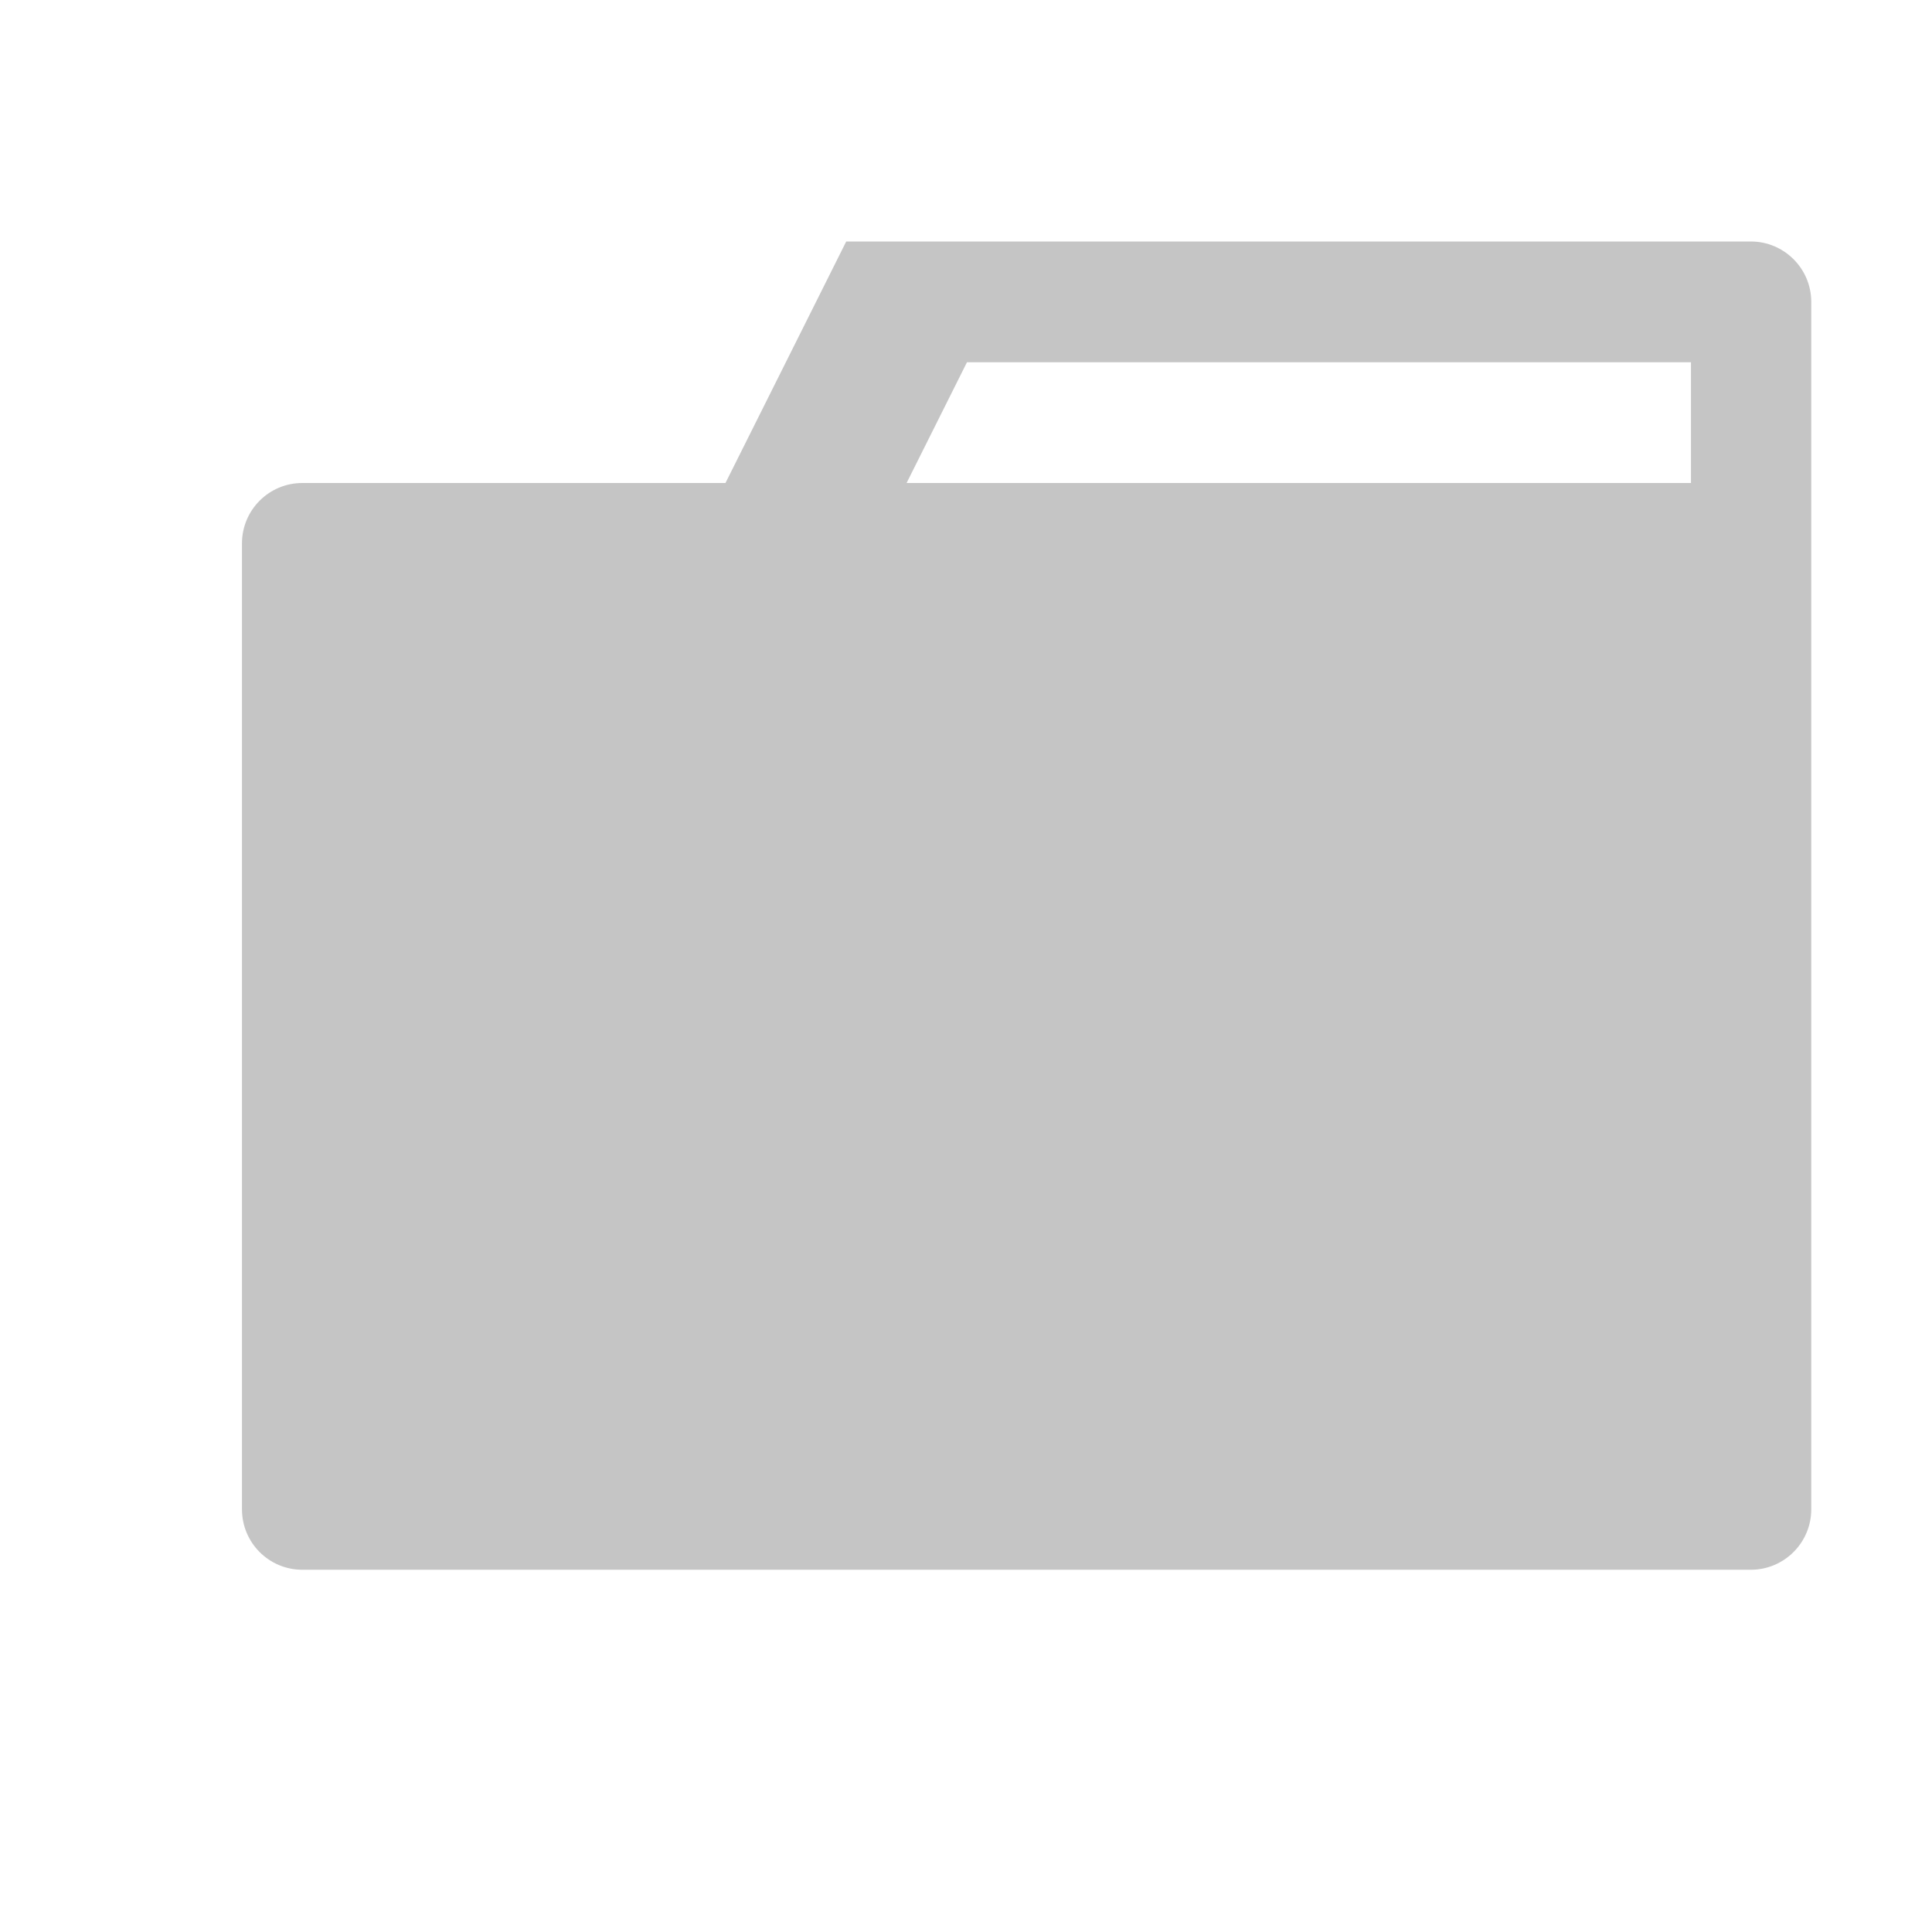
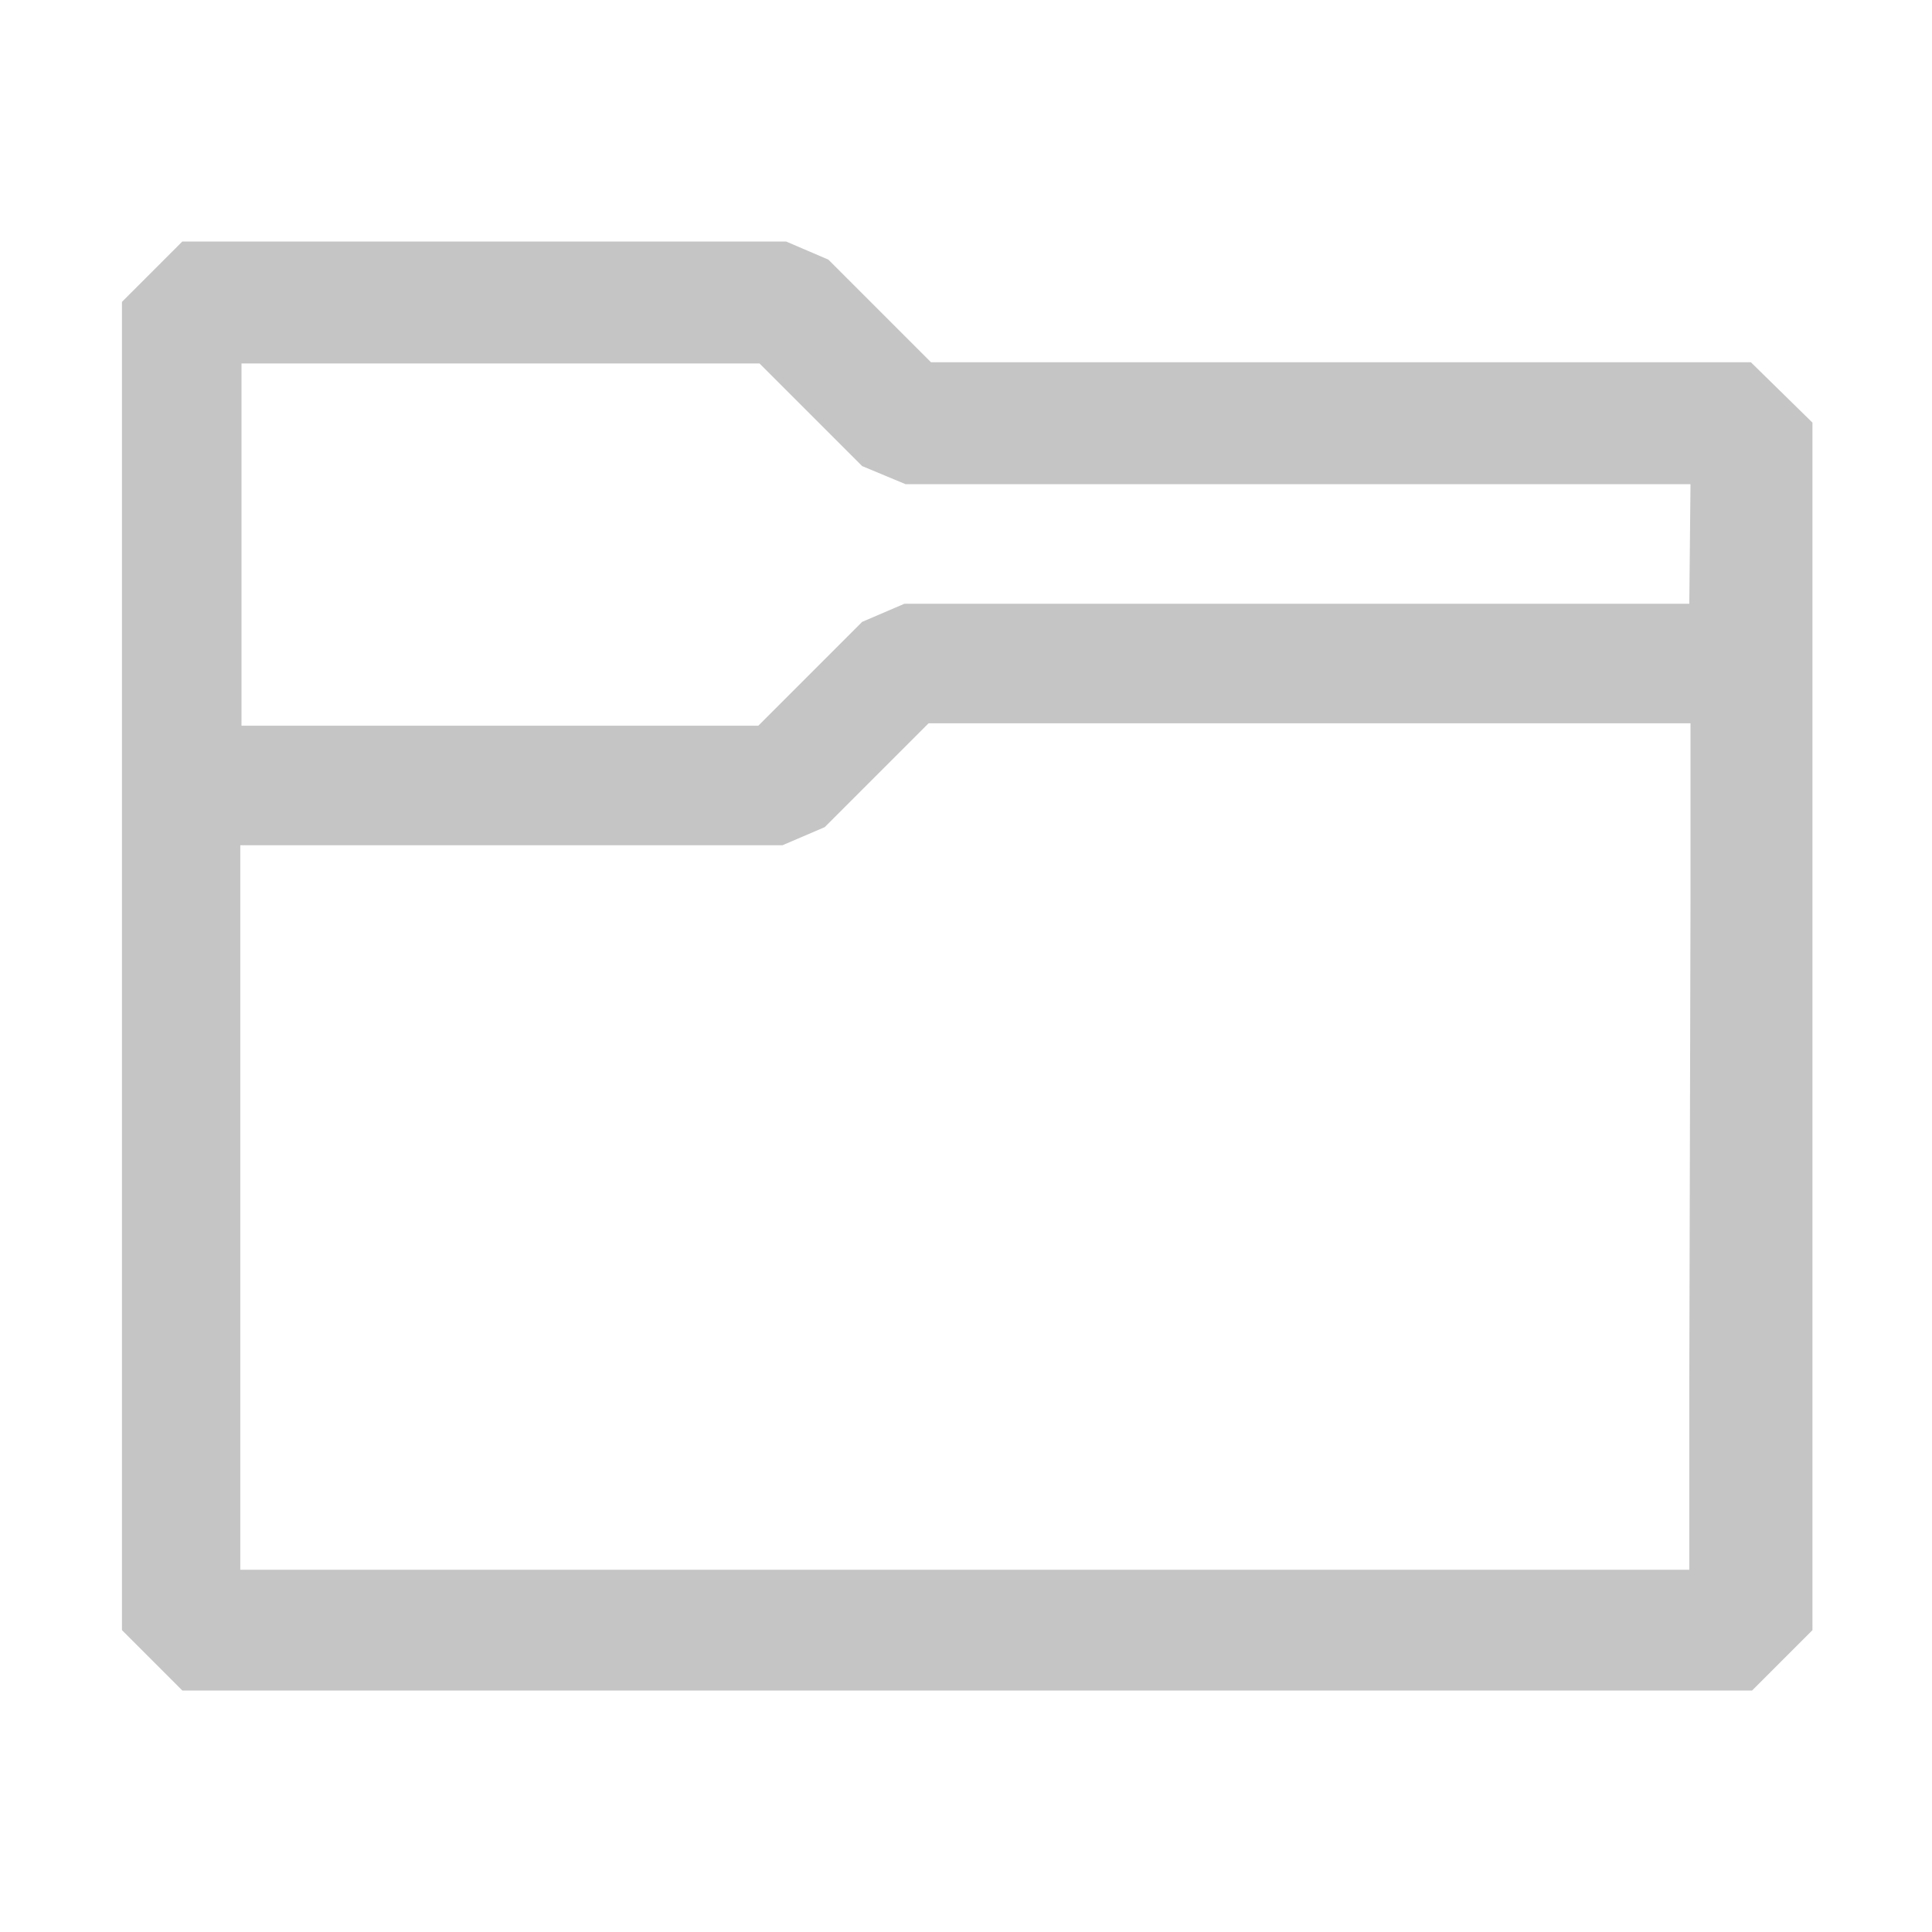
- <svg xmlns="http://www.w3.org/2000/svg" width="16" height="16">
-   <style type="text/css">.icon-canvas-transparent{opacity:0;fill:#F6F6F6;} .icon-vs-out{opacity:0;fill:#F6F6F6;} .icon-vs-fg{opacity:0;fill:#F0EFF1;} .icon-folder{fill:#C5C5C5;}</style>
-   <path class="icon-canvas-transparent" d="M16 16h-16v-16h16v16z" id="canvas" />
-   <path class="icon-vs-out" d="M16 2.5v10c0 .827-.673 1.5-1.5 1.5h-11.996c-.827 0-1.5-.673-1.5-1.5v-8c0-.827.673-1.5 1.5-1.5h2.886l1-2h8.11c.827 0 1.5.673 1.5 1.5z" id="outline" />
-   <path class="icon-folder" d="M14.5 2h-7.492l-1 2h-3.504c-.277 0-.5.224-.5.5v8c0 .276.223.5.5.5h11.996c.275 0 .5-.224.5-.5v-10c0-.276-.225-.5-.5-.5zm-.496 2h-6.496l.5-1h5.996v1z" id="iconBg" />
-   <path class="icon-vs-fg" d="M14 3v1h-6.5l.5-1h6z" id="iconFg" />
+ <svg xmlns="http://www.w3.org/2000/svg" width="16" height="16" viewBox="0 0 16 16" fill="#C5C5C5">
+   <path d="M14.5 3H7.71l-.85-.85L6.51 2h-5l-.5.5v11l.5.5h13l.5-.5v-10L14.5 3zm-.51 8.49V13h-12V7h4.49l.35-.15.86-.86H14v1.5l-.01 4zm0-6.49h-6.5l-.35.15-.86.86H2v-3h4.29l.85.85.36.15H14l-.01.99z" />
</svg>
